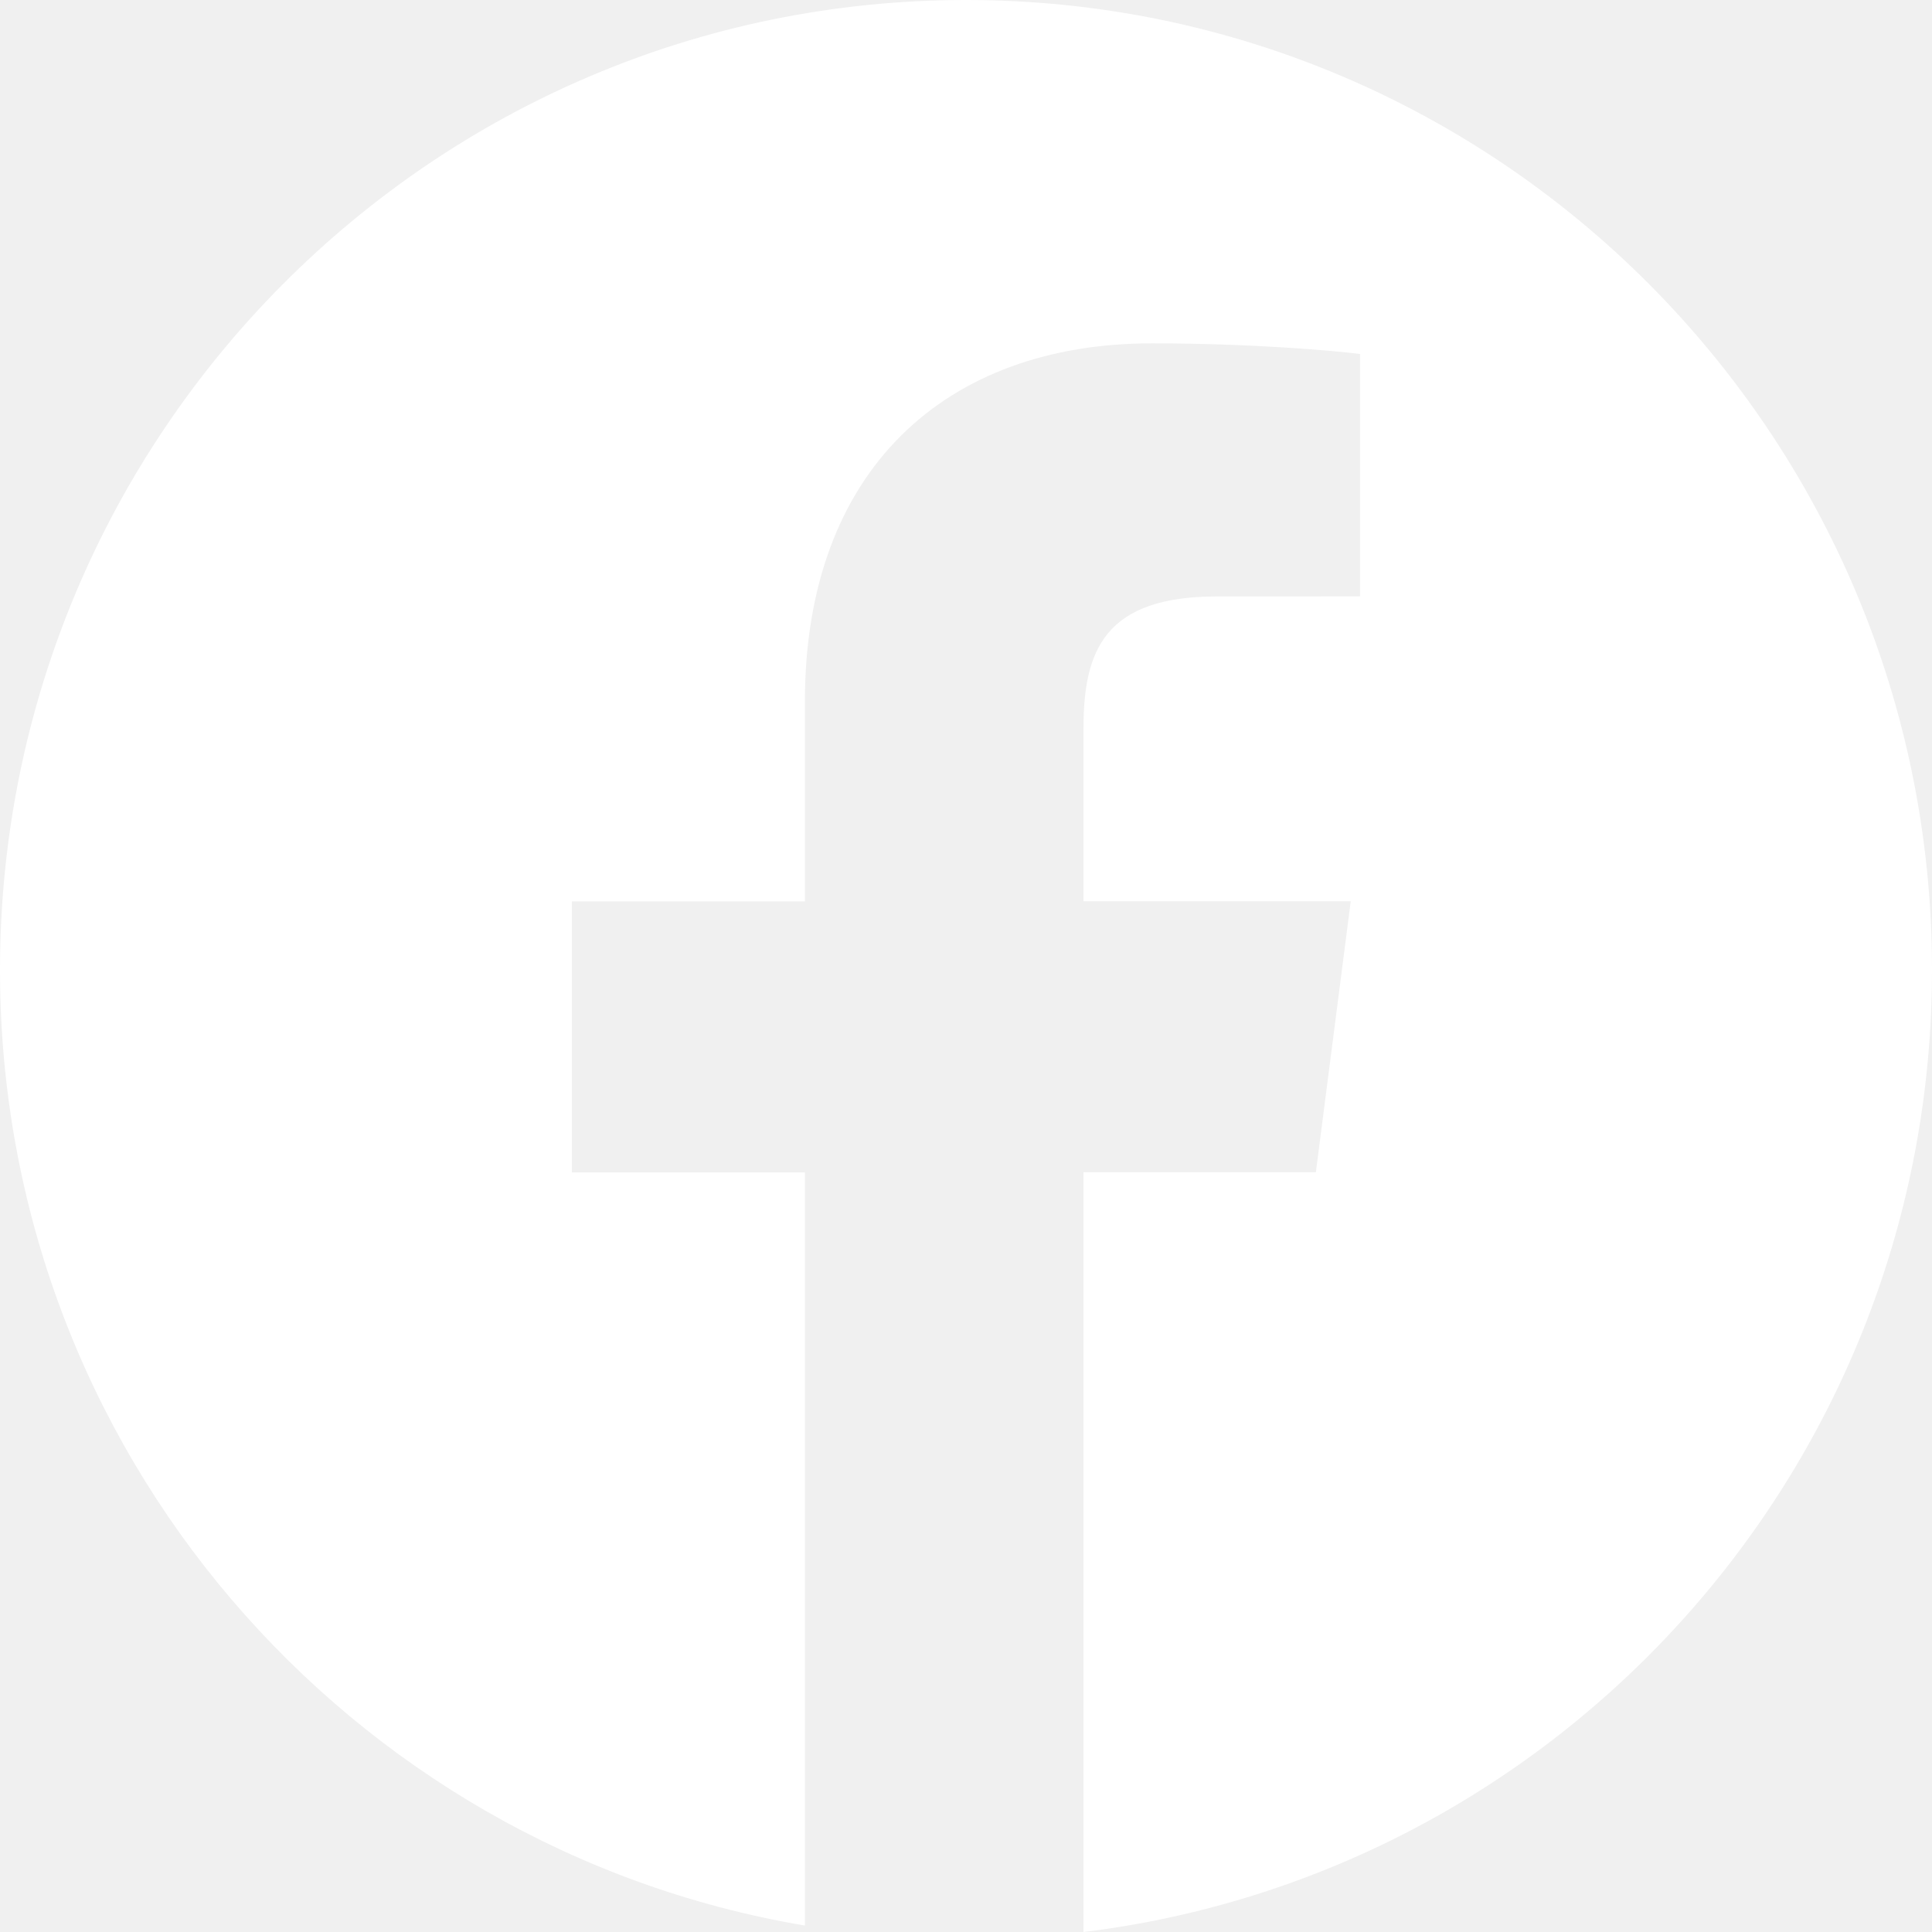
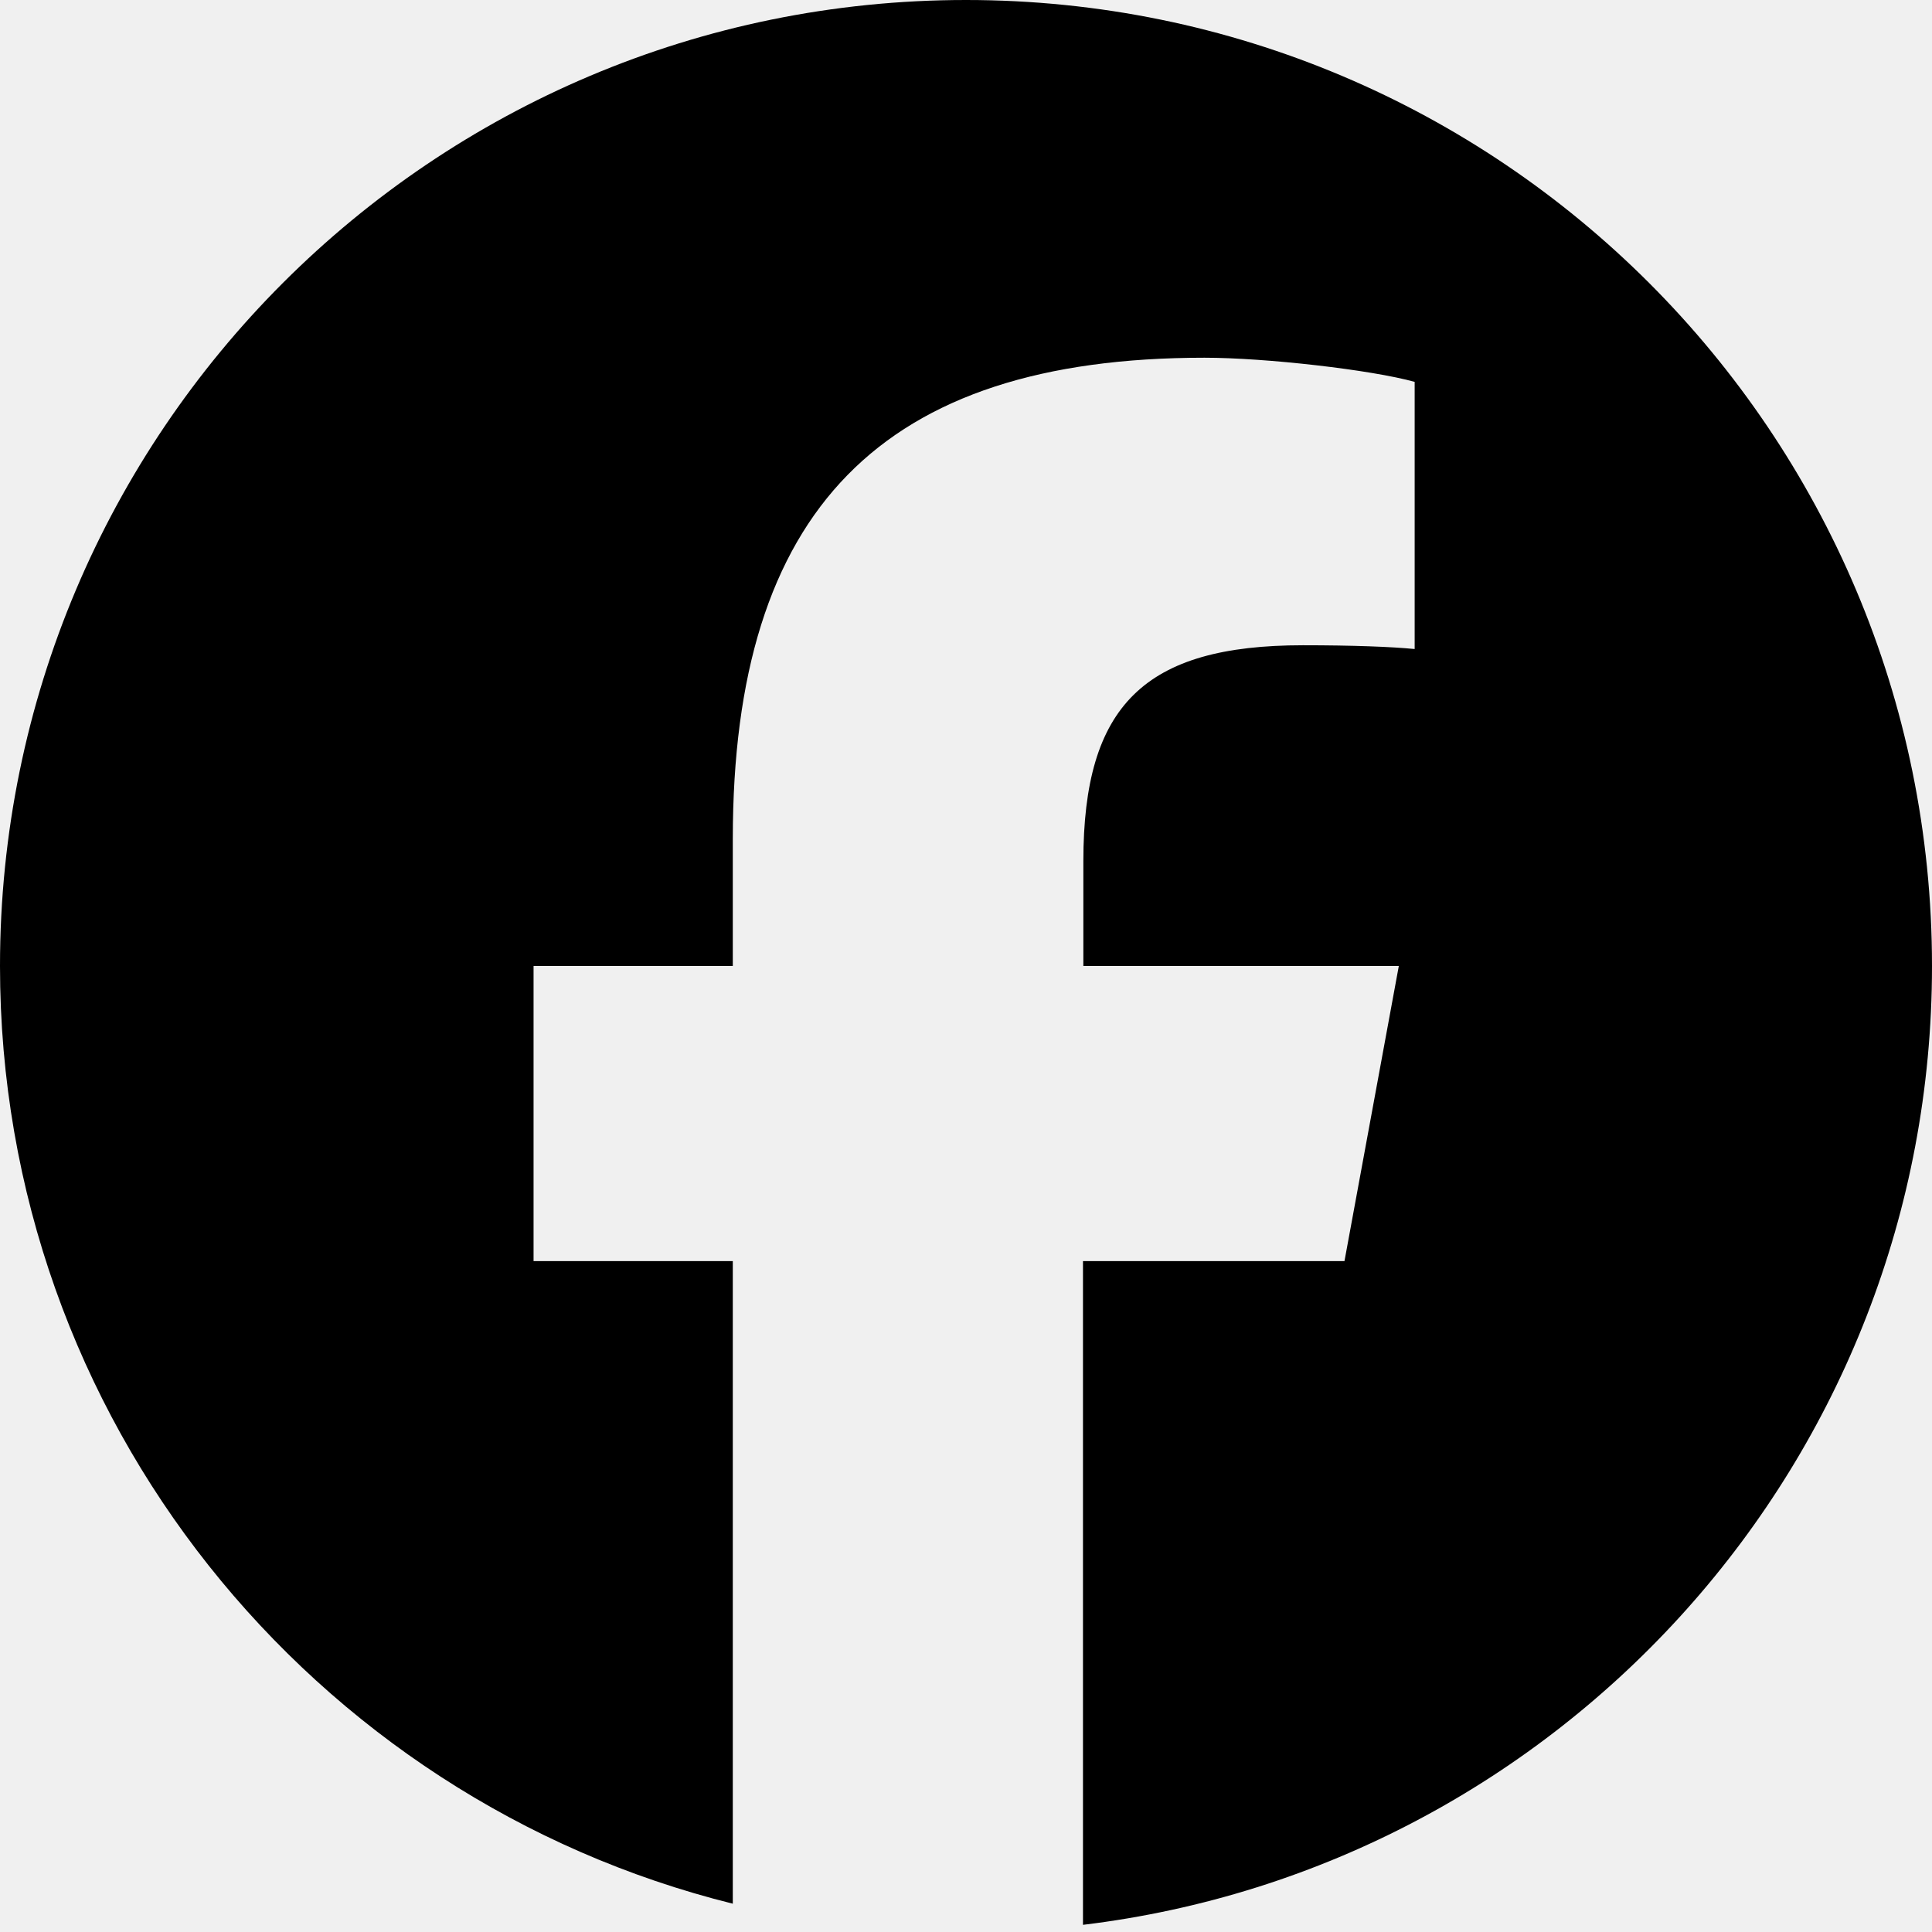
- <svg xmlns="http://www.w3.org/2000/svg" width="21" height="21" viewBox="0 0 21 21" fill="none">
-   <path d="M10.5 0C4.701 0 0 4.721 0 10.544C0 15.767 3.785 20.092 8.749 20.93V12.744H6.216V9.798H8.749V7.626C8.749 5.106 10.282 3.732 12.521 3.732C13.593 3.732 14.515 3.812 14.783 3.848V6.482L13.229 6.483C12.012 6.483 11.777 7.064 11.777 7.916V9.796H14.682L14.303 12.742H11.777V21C16.972 20.365 21 15.93 21 10.541C21 4.721 16.299 0 10.5 0Z" fill="white" />
+ <svg xmlns="http://www.w3.org/2000/svg" viewBox="0 0 512 512">
+   <path d="M512 256C512 114.6 397.4 0 256 0S0 114.6 0 256C0 376 82.7 476.8 194.2 504.5V334.2H141.4V256h52.8V222.3c0-87.1 39.4-127.5 125-127.5c16.2 0 44.2 3.2 55.7 6.4V172c-6-.6-16.5-1-29.6-1c-42 0-58.2 15.9-58.2 57.2V256h83.6l-14.4 78.2H287V510.1C413.8 494.8 512 386.9 512 256h0z" />
</svg>
